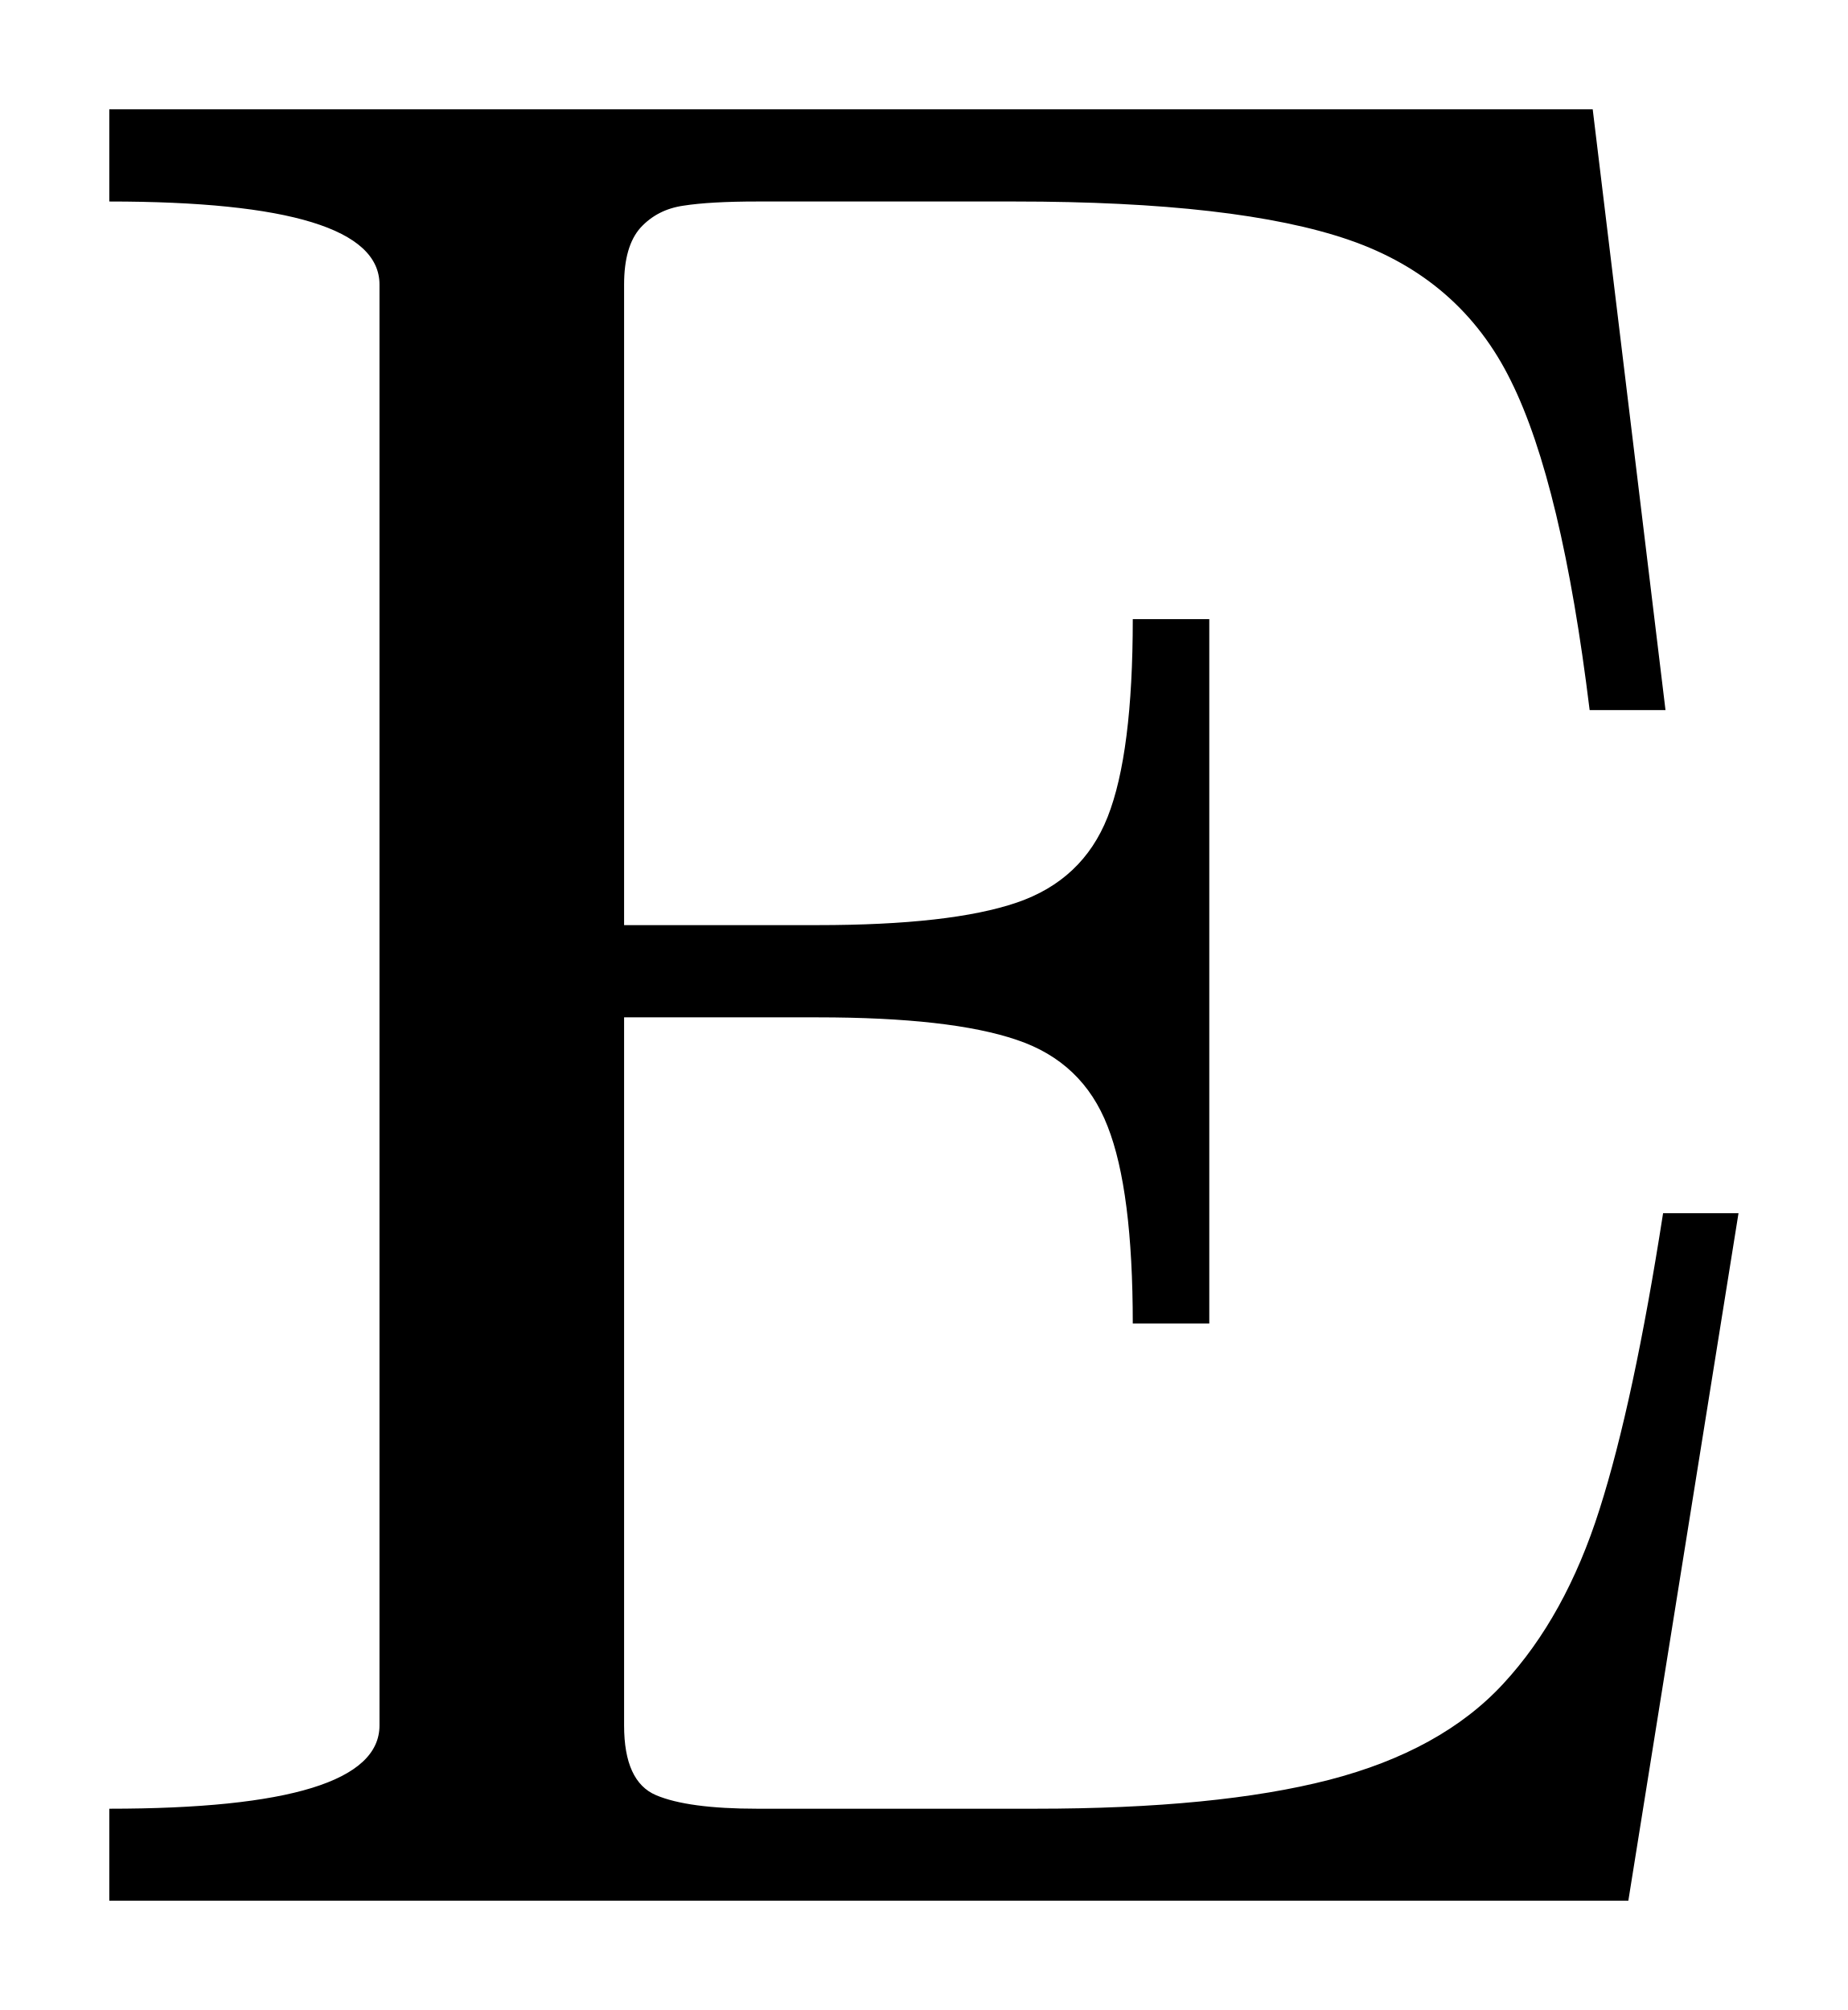
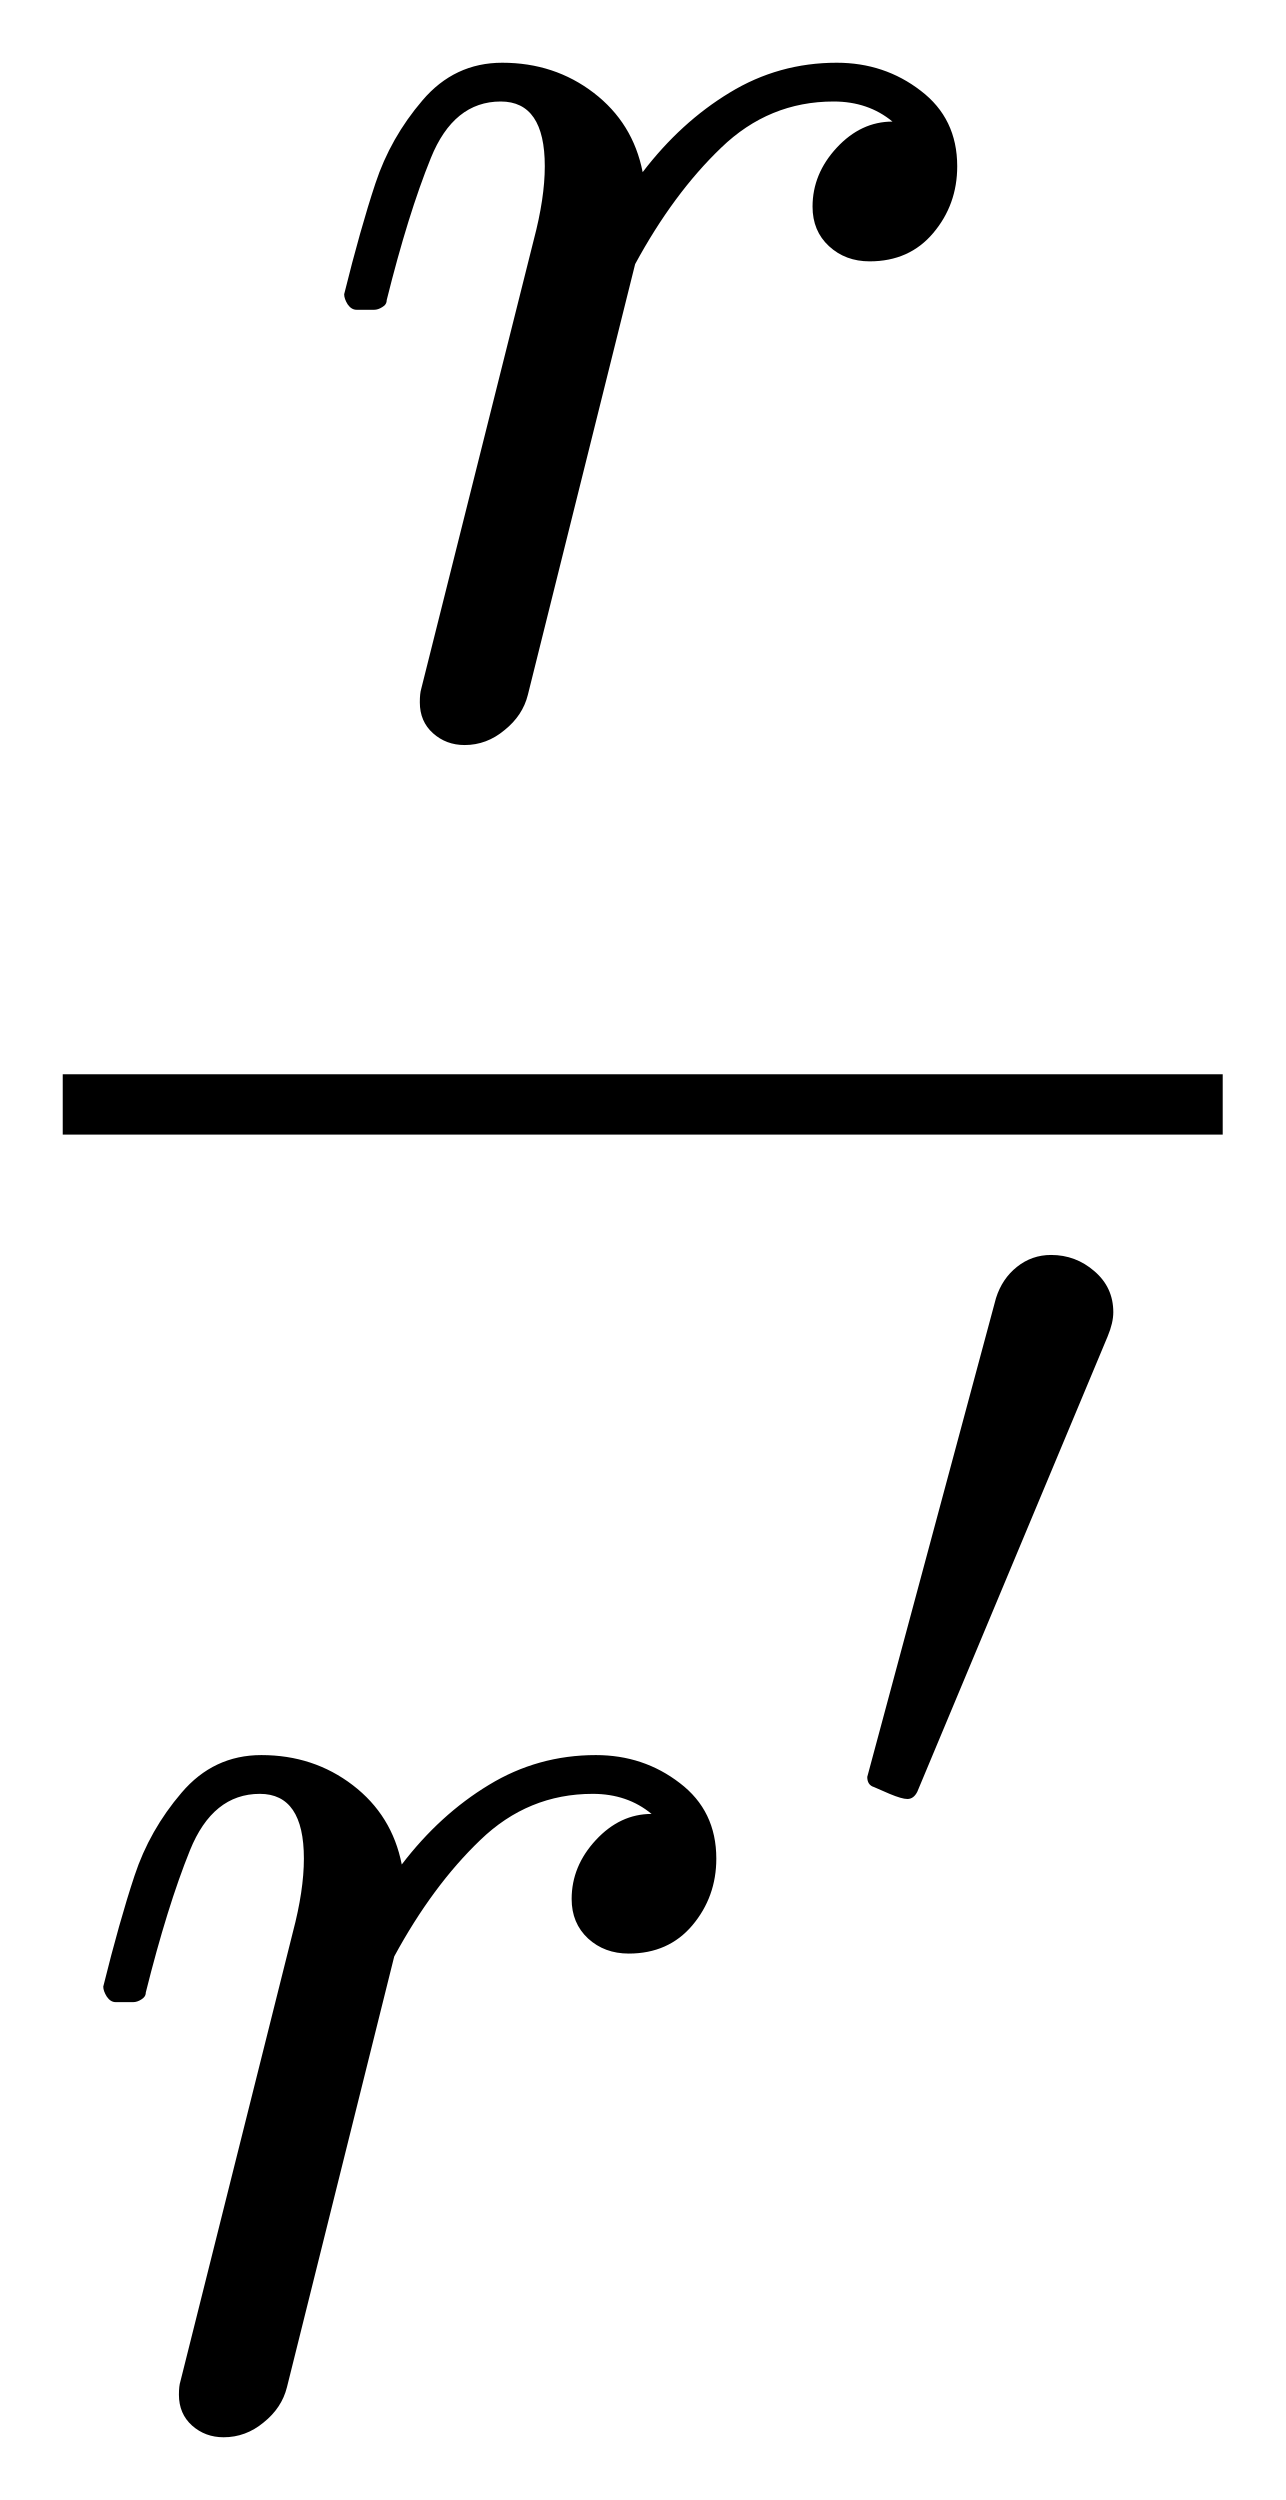
- <svg xmlns="http://www.w3.org/2000/svg" width="8.453pt" height="9.197pt" viewBox="0 0 8.453 9.197" version="1.1">
+ <svg xmlns="http://www.w3.org/2000/svg" width="10.245pt" height="19.925pt" viewBox="0 0 10.245 19.925" version="1.1">
  <defs>
    <style type="text/css">*{stroke-linejoin: round; stroke-linecap: butt}</style>
  </defs>
  <g id="figure_1">
    <g id="patch_1">
-       <path d="M 0 9.197  L 8.453 9.197  L 8.453 0  L 0 0  L 0 9.197  z " style="fill: none; opacity: 0" />
+       <path d="M 0 19.925  L 10.245 19.925  L 10.245 0  L 0 0  L 0 19.925  z " style="fill: none; opacity: 0" />
    </g>
    <g id="axes_1">
      <g id="patch_2">
-         <path d="M 0.5 8.697  L 0.5 8.276  Q 1.736 8.276 1.736 7.895  L 1.736 1.302  Q 1.736 0.922 0.5 0.922  L 0.5 0.5  L 7.286 0.5  L 7.619 3.249  L 7.272 3.249  Q 7.145 2.212 6.912 1.743  Q 6.682 1.274 6.172 1.098  Q 5.662 0.922 4.642 0.922  L 3.464 0.922  Q 3.249 0.922 3.127 0.941  Q 3.007 0.958 2.93 1.042  Q 2.855 1.126 2.855 1.302  L 2.855 4.233  L 3.74 4.233  Q 4.349 4.233 4.651 4.13  Q 4.953 4.027 5.067 3.738  Q 5.182 3.447 5.182 2.833  L 5.532 2.833  L 5.532 6.056  L 5.182 6.056  Q 5.182 5.446 5.067 5.154  Q 4.953 4.859 4.651 4.758  Q 4.349 4.655 3.74 4.655  L 2.855 4.655  L 2.855 7.895  Q 2.855 8.152 3.001 8.214  Q 3.147 8.276 3.464 8.276  L 4.736 8.276  Q 5.568 8.276 6.08 8.144  Q 6.594 8.011 6.877 7.704  Q 7.162 7.396 7.317 6.907  Q 7.473 6.418 7.608 5.551  L 7.953 5.551  L 7.449 8.697  L 0.5 8.697  z " clip-path="url(#p182f0f1066)" />
+         <path d="M 3.346 5.598  Q 3.346 5.527 3.357 5.491  L 4.254 1.912  Q 4.342 1.578 4.342 1.325  Q 4.342 0.809 3.991 0.809  Q 3.616 0.809 3.434 1.259  Q 3.252 1.708 3.082 2.392  Q 3.082 2.428 3.046 2.448  Q 3.013 2.469 2.982 2.469  L 2.842 2.469  Q 2.801 2.469 2.771 2.426  Q 2.743 2.381 2.743 2.345  Q 2.872 1.824 2.992 1.462  Q 3.112 1.098 3.367 0.8  Q 3.622 0.5 4.003 0.5  Q 4.419 0.5 4.732 0.74  Q 5.045 0.98 5.122 1.372  Q 5.426 0.974 5.816 0.738  Q 6.206 0.5 6.669 0.5  Q 7.049 0.5 7.338 0.723  Q 7.629 0.944 7.629 1.325  Q 7.629 1.631 7.438 1.857  Q 7.248 2.083 6.931 2.083  Q 6.738 2.083 6.607 1.962  Q 6.476 1.841 6.476 1.647  Q 6.476 1.385 6.669 1.177  Q 6.862 0.969 7.113 0.969  Q 6.92 0.809 6.644 0.809  Q 6.129 0.809 5.748 1.177  Q 5.367 1.542 5.062 2.105  L 4.207 5.538  Q 4.166 5.703 4.021 5.819  Q 3.879 5.938 3.703 5.938  Q 3.556 5.938 3.451 5.844  Q 3.346 5.75 3.346 5.598  z M 1.426 19.086  Q 1.426 19.015 1.438 18.979  L 2.334 15.4  Q 2.422 15.066 2.422 14.813  Q 2.422 14.297 2.071 14.297  Q 1.696 14.297 1.514 14.747  Q 1.333 15.195 1.162 15.88  Q 1.162 15.915 1.126 15.936  Q 1.093 15.957 1.062 15.957  L 0.922 15.957  Q 0.881 15.957 0.851 15.913  Q 0.823 15.868 0.823 15.833  Q 0.952 15.312 1.072 14.95  Q 1.192 14.586 1.447 14.288  Q 1.702 13.988 2.083 13.988  Q 2.499 13.988 2.812 14.228  Q 3.125 14.468 3.202 14.86  Q 3.506 14.462 3.896 14.226  Q 4.286 13.988 4.749 13.988  Q 5.129 13.988 5.418 14.211  Q 5.709 14.432 5.709 14.813  Q 5.709 15.118 5.518 15.345  Q 5.328 15.57 5.011 15.57  Q 4.818 15.57 4.687 15.45  Q 4.556 15.328 4.556 15.135  Q 4.556 14.873 4.749 14.665  Q 4.942 14.457 5.193 14.457  Q 5 14.297 4.724 14.297  Q 4.209 14.297 3.828 14.665  Q 3.447 15.03 3.142 15.593  L 2.287 19.026  Q 2.246 19.191 2.101 19.307  Q 1.959 19.425 1.782 19.425  Q 1.636 19.425 1.531 19.332  Q 1.426 19.238 1.426 19.086  z M 6.966 14.243  Q 6.912 14.227 6.912 14.162  L 7.938 10.346  Q 7.987 10.191 8.105 10.097  Q 8.224 10.002 8.377 10.002  Q 8.574 10.002 8.723 10.132  Q 8.873 10.261 8.873 10.458  Q 8.873 10.543 8.828 10.651  L 7.311 14.28  Q 7.282 14.338 7.232 14.338  Q 7.188 14.338 7.09 14.297  Q 6.995 14.255 6.966 14.243  z M 0.5 9.043  L 0.5 8.562  L 9.745 8.562  L 9.745 9.043  L 0.5 9.043  z " clip-path="url(#pa938c6ab25)" />
      </g>
    </g>
  </g>
  <defs>
-     <clipPath id="p182f0f1066">
-       <rect x="0" y="0" width="8.453" height="9.197" />
+     <clipPath id="pa938c6ab25">
+       <rect x="0" y="0" width="10.245" height="19.925" />
    </clipPath>
  </defs>
</svg>
